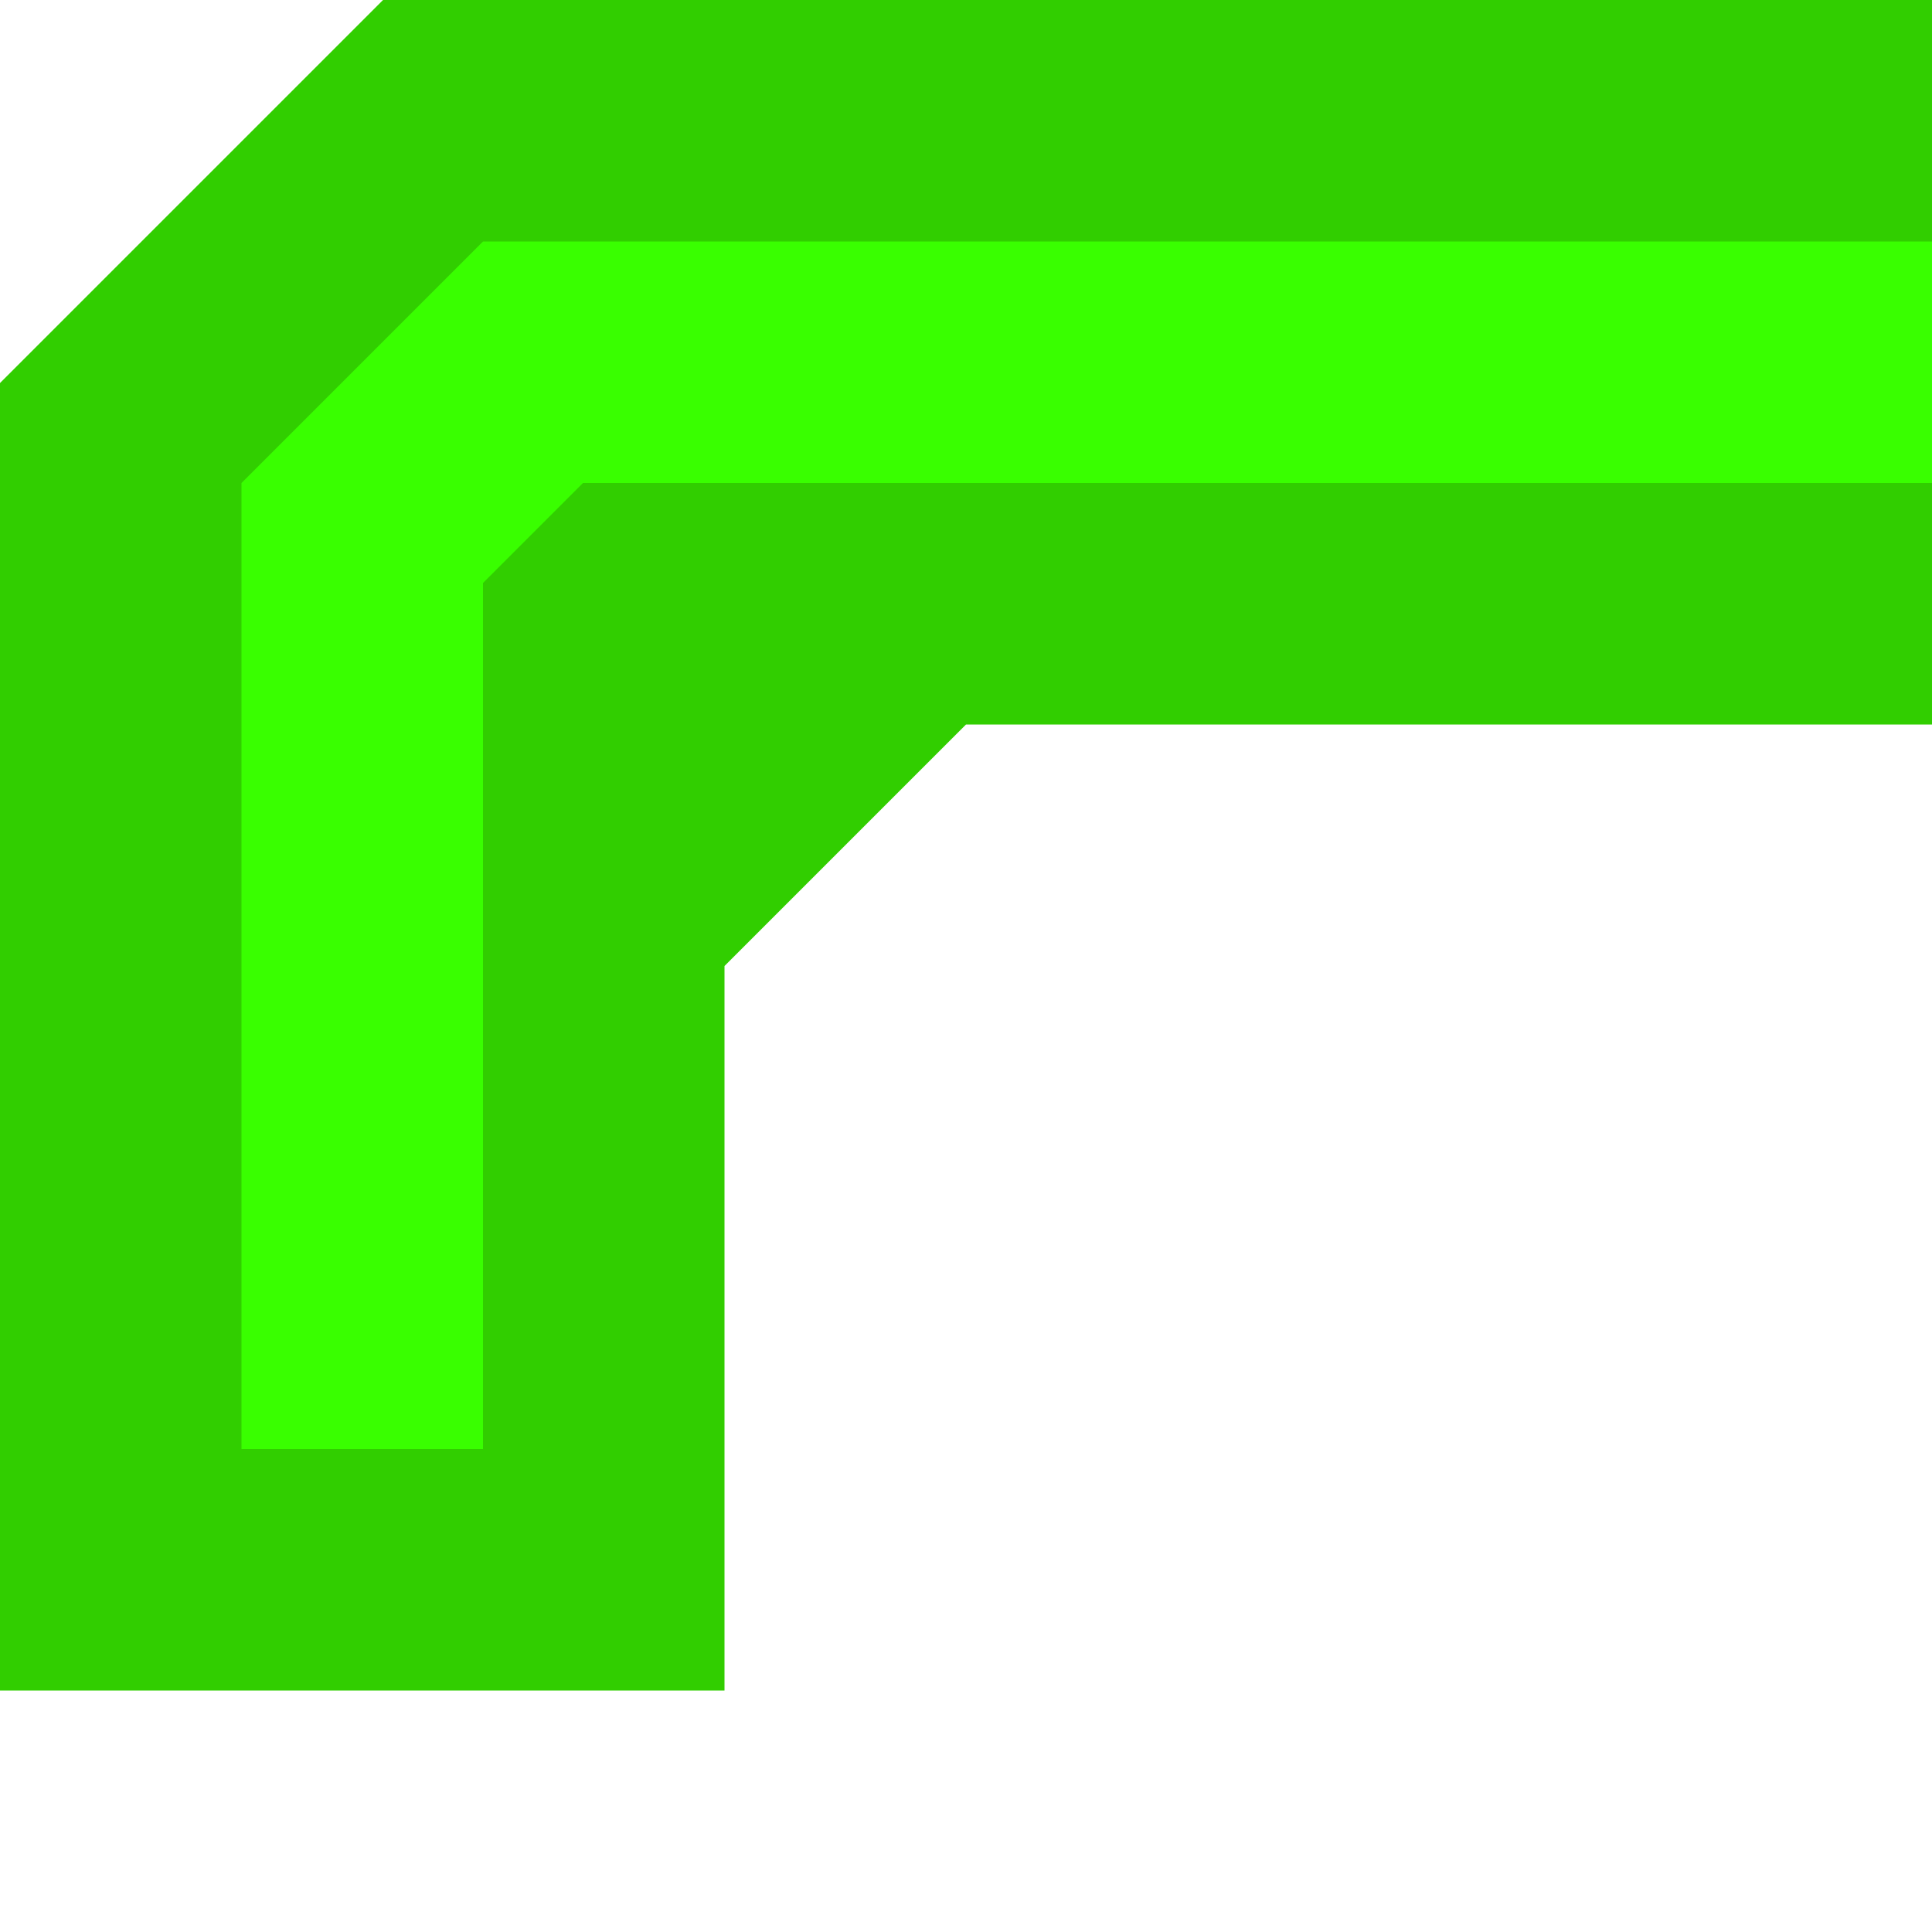
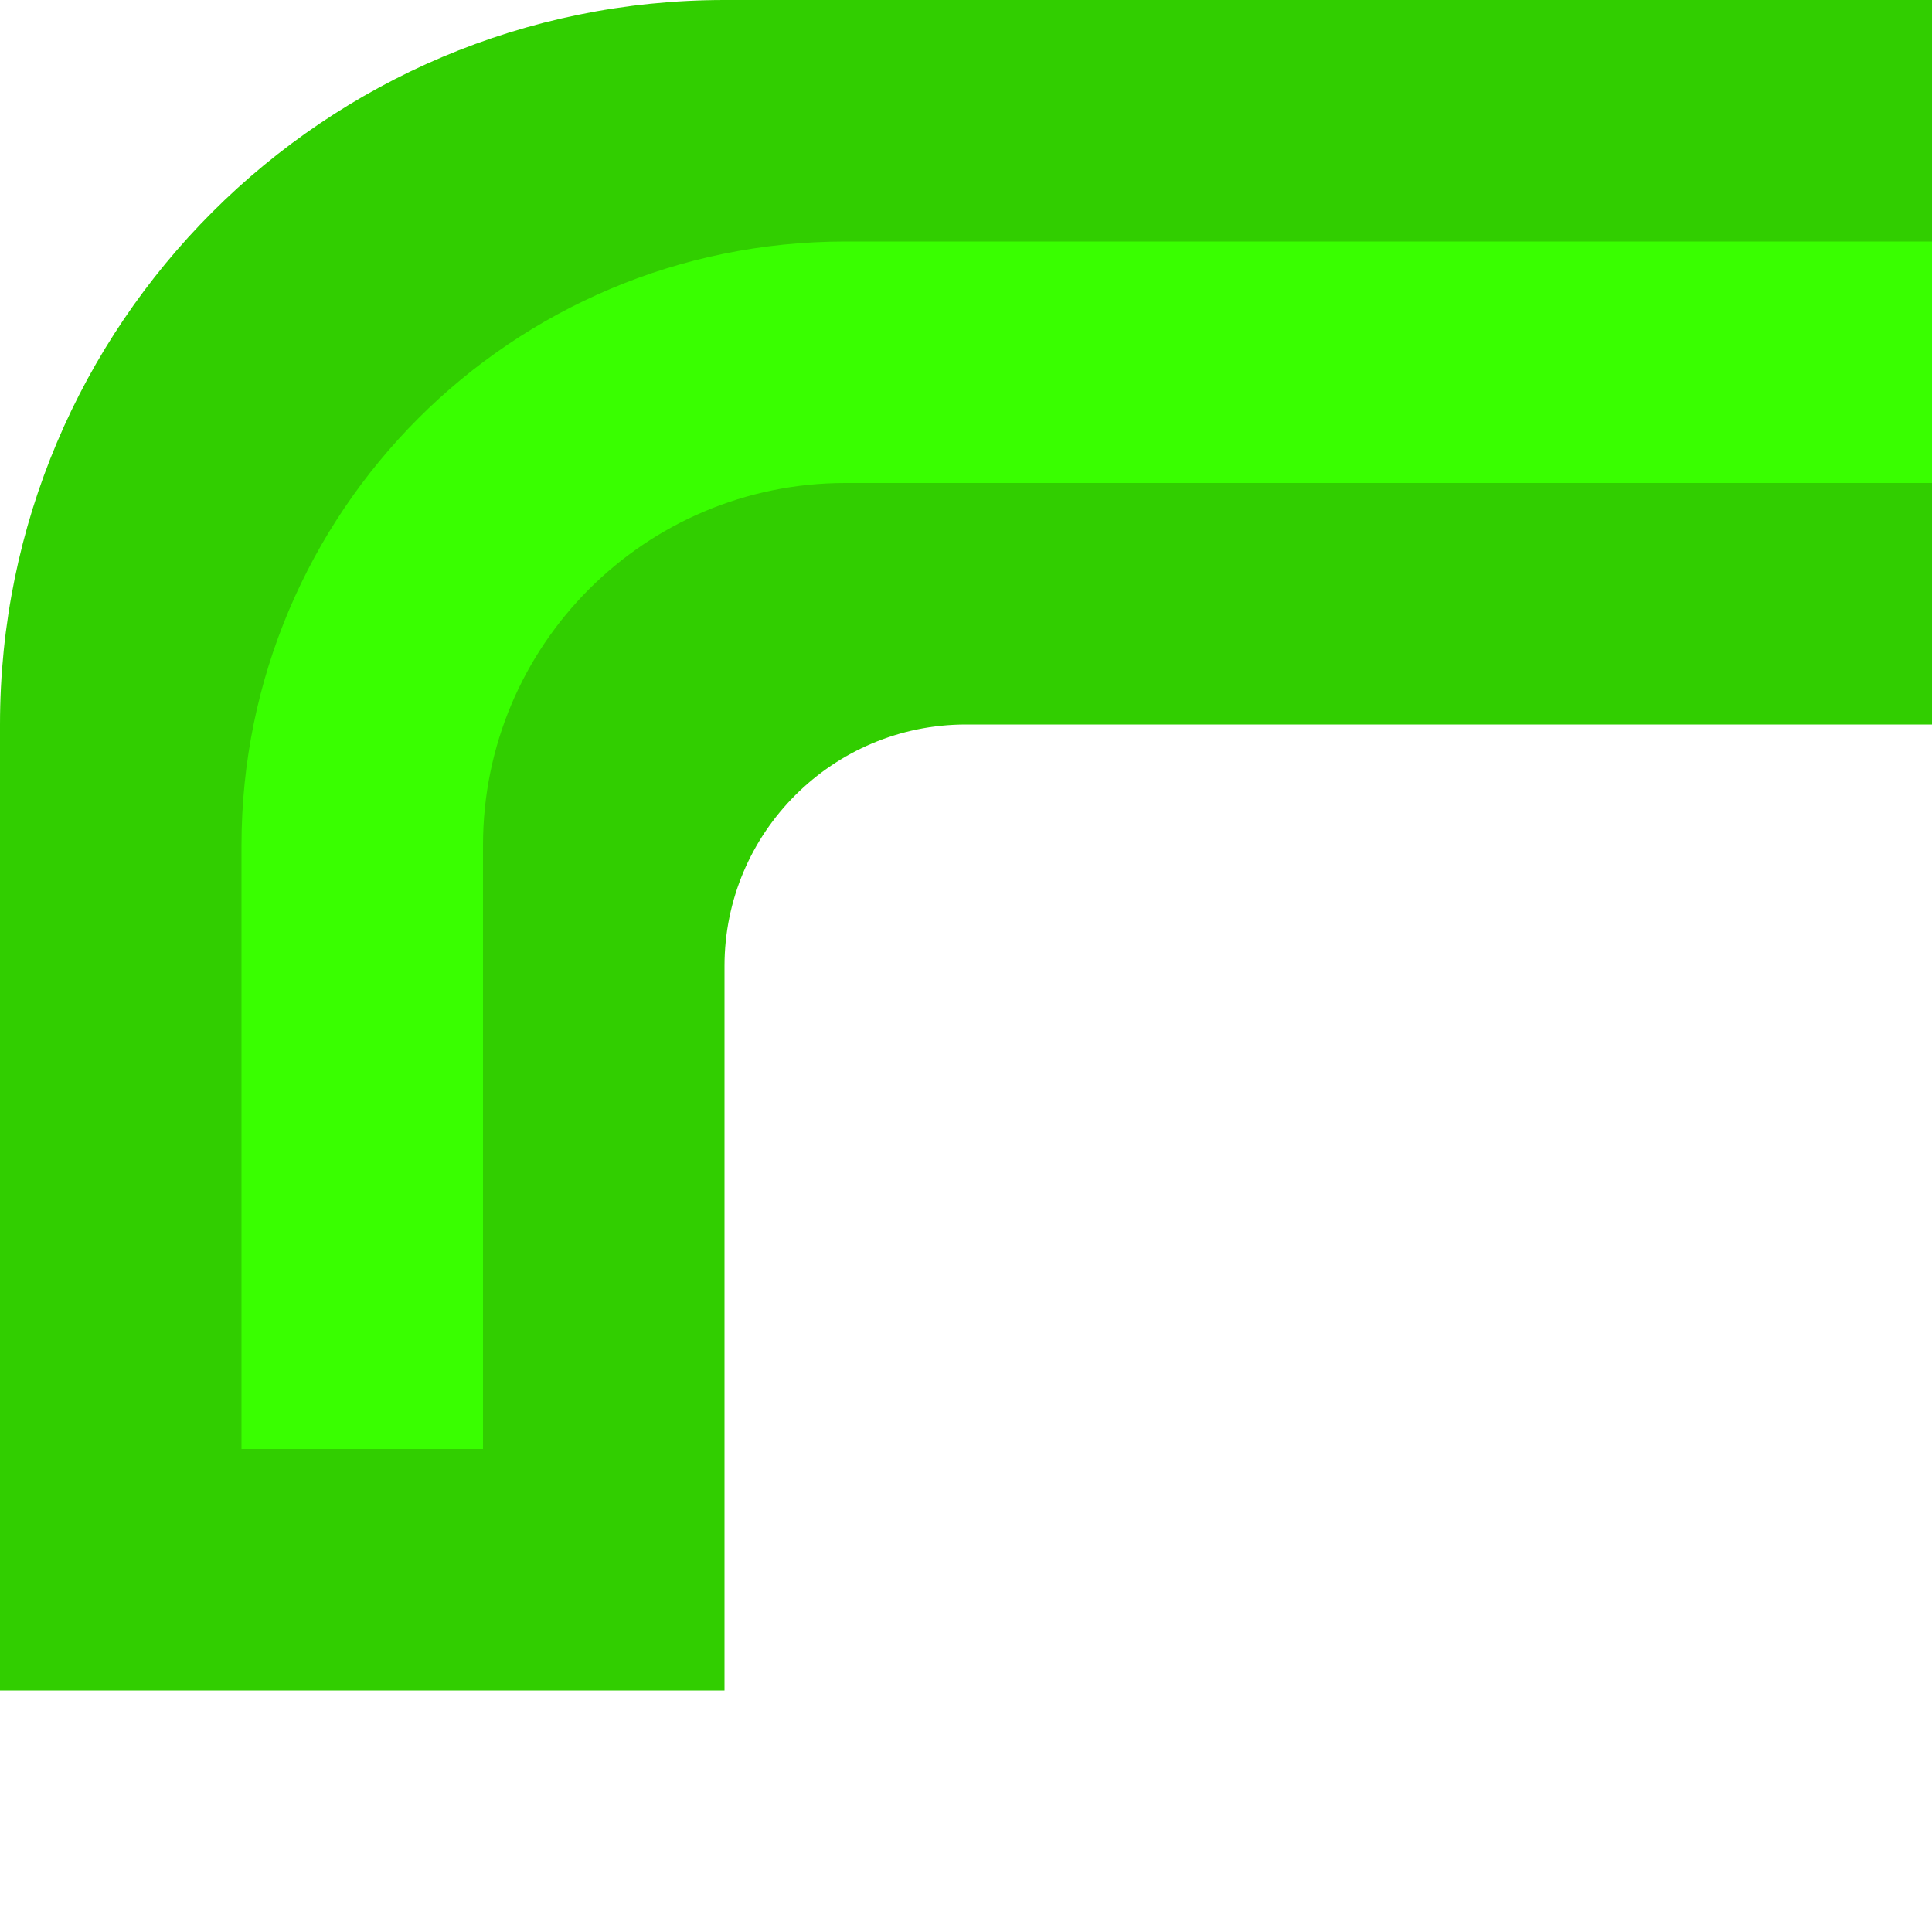
<svg xmlns="http://www.w3.org/2000/svg" width="64" height="64" viewBox="0 0 8 8">
-   <polygon points="1.586,0 8,0 8,3 4,3 3,4 3,7 0,7 0,1.586" fill="#31ce00" data-color="12" />
-   <polygon points="2,1 8,1 8,2 2.414,2 2,2.414 2,6 1,6 1,2" fill="#39ff00" data-color="13" />
+   <path d="M0 7 V3 A3 3 0 0 1 3 0 H8 V3 H4 A1 1 0 0 0 3 4 V7 Z" fill="#31ce00" data-color="12" />
+   <path d="M1 6 V3.5 A2.5 2.5 0 0 1 3.5 1 H8 V2 H3.5 A1.5 1.5 0 0 0 2 3.5 V6 Z" fill="#39ff00" data-color="13" />
</svg>
